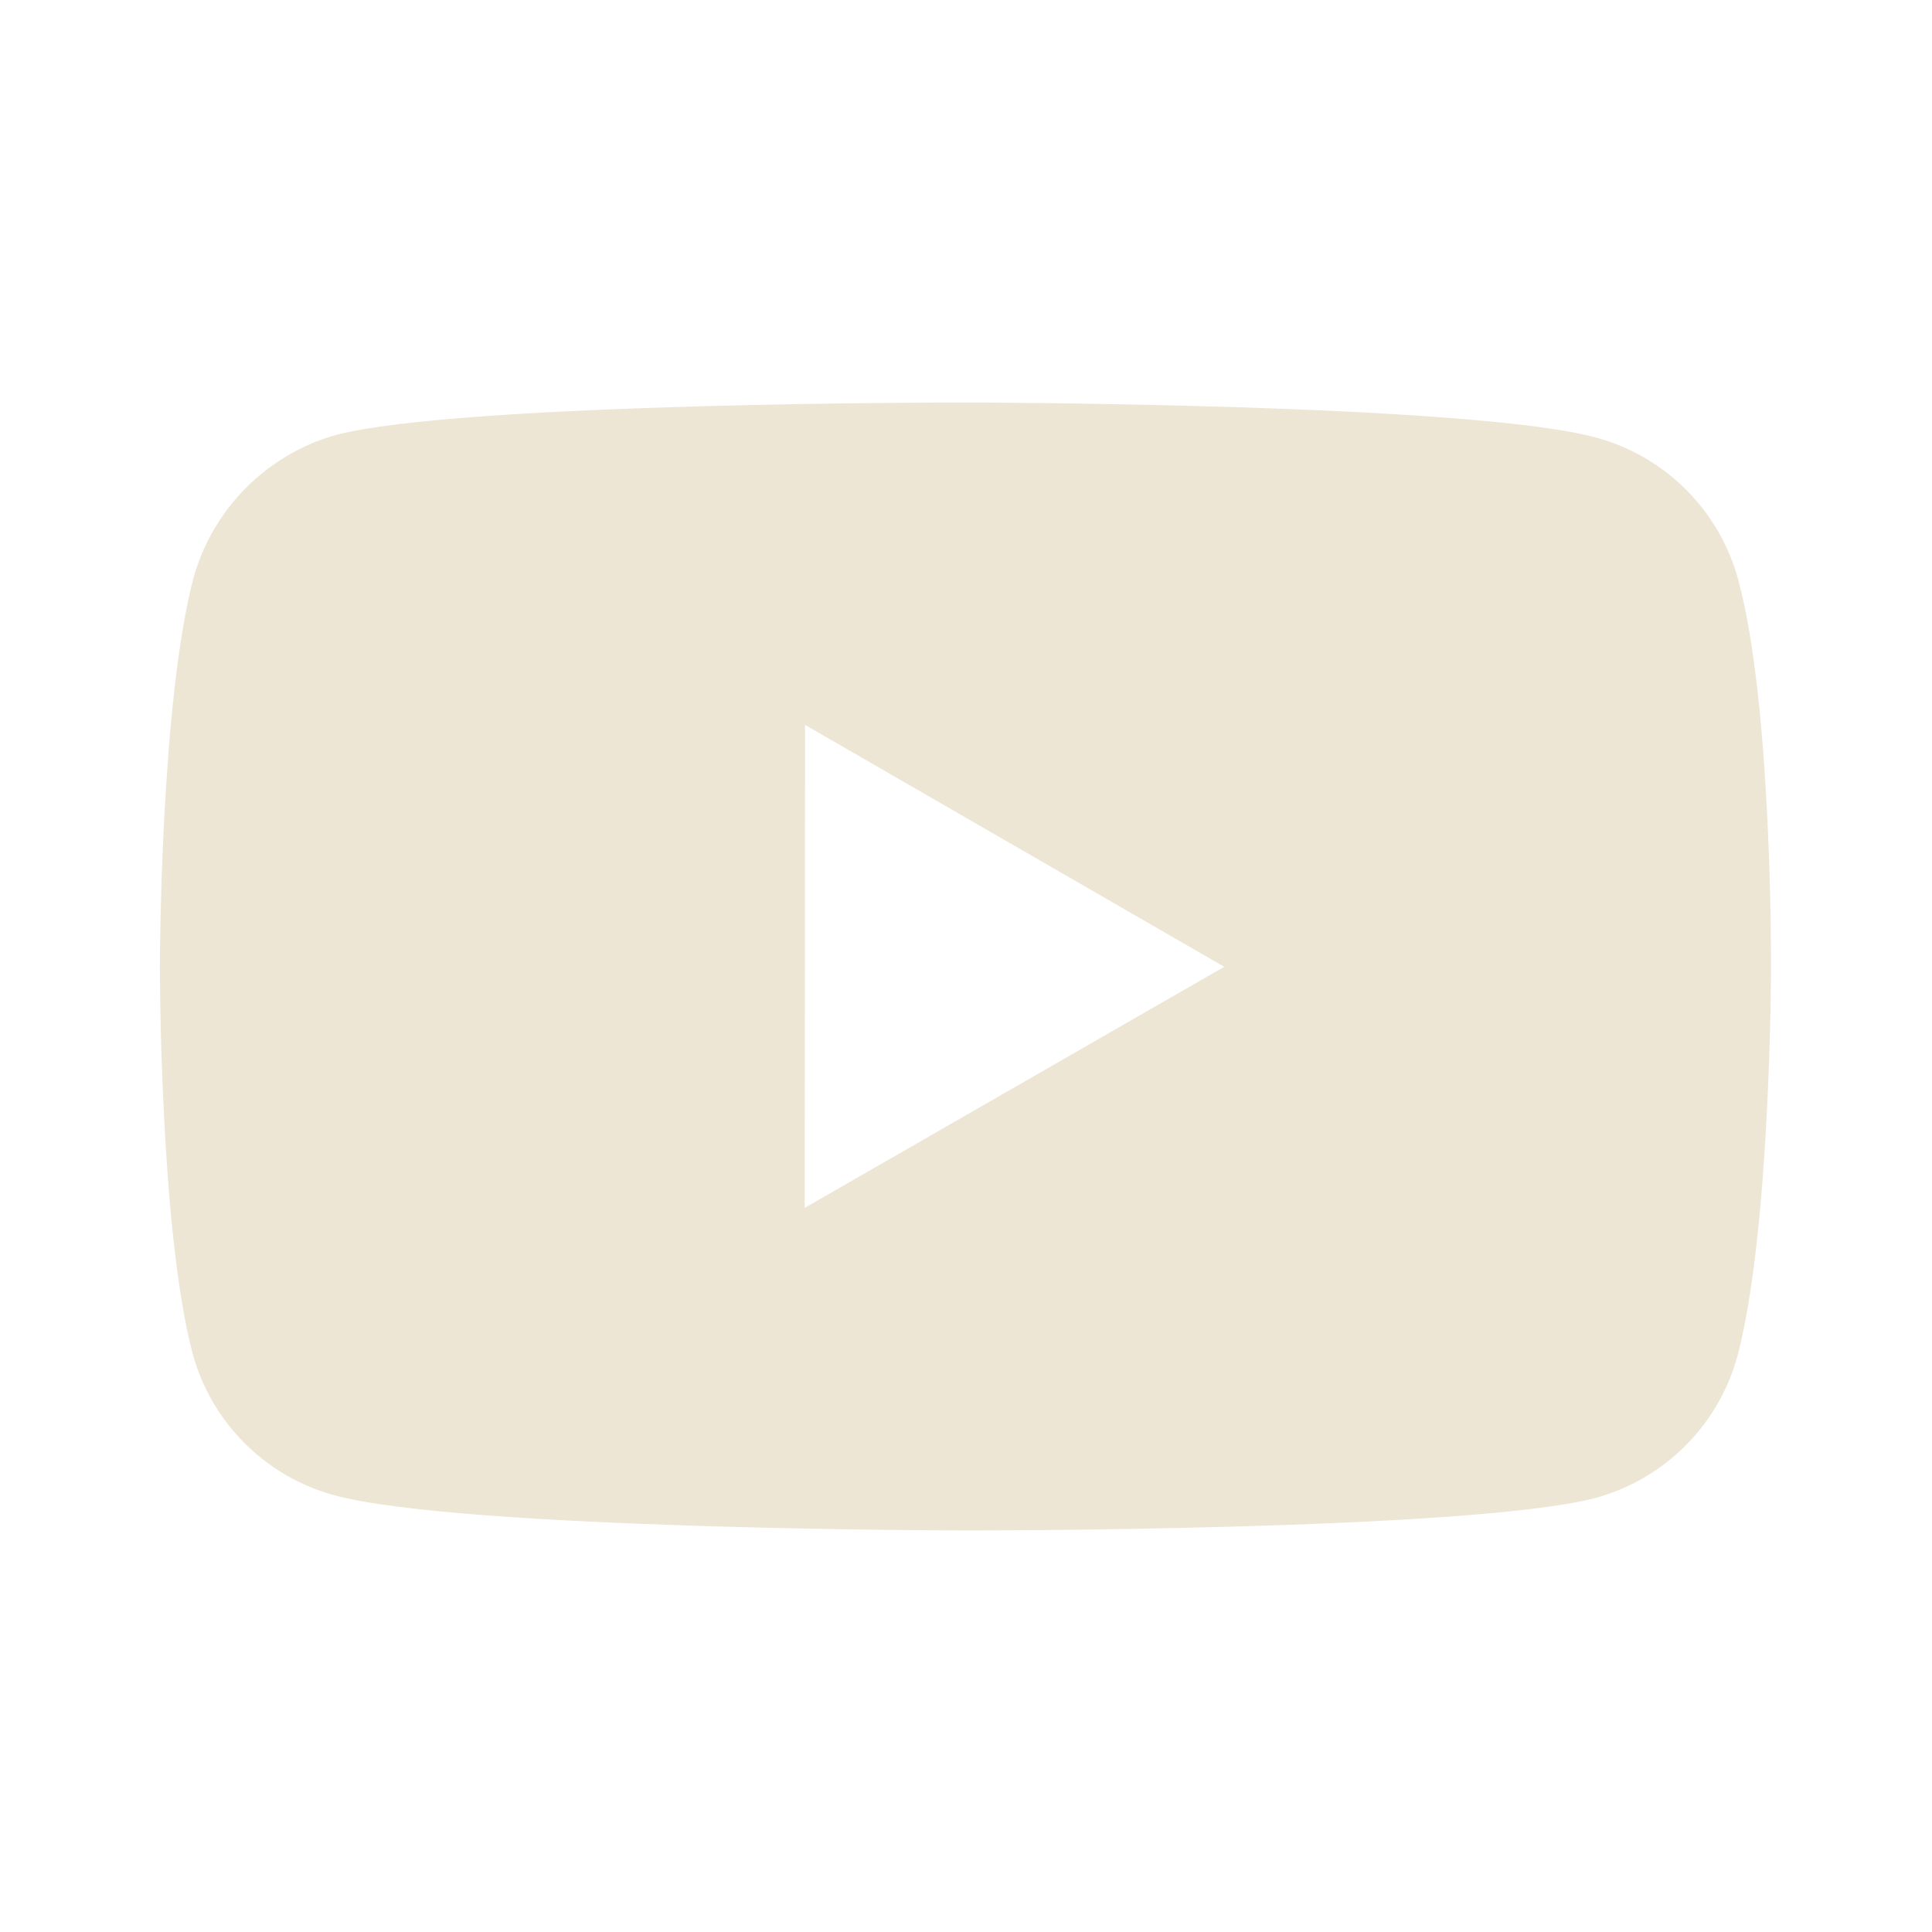
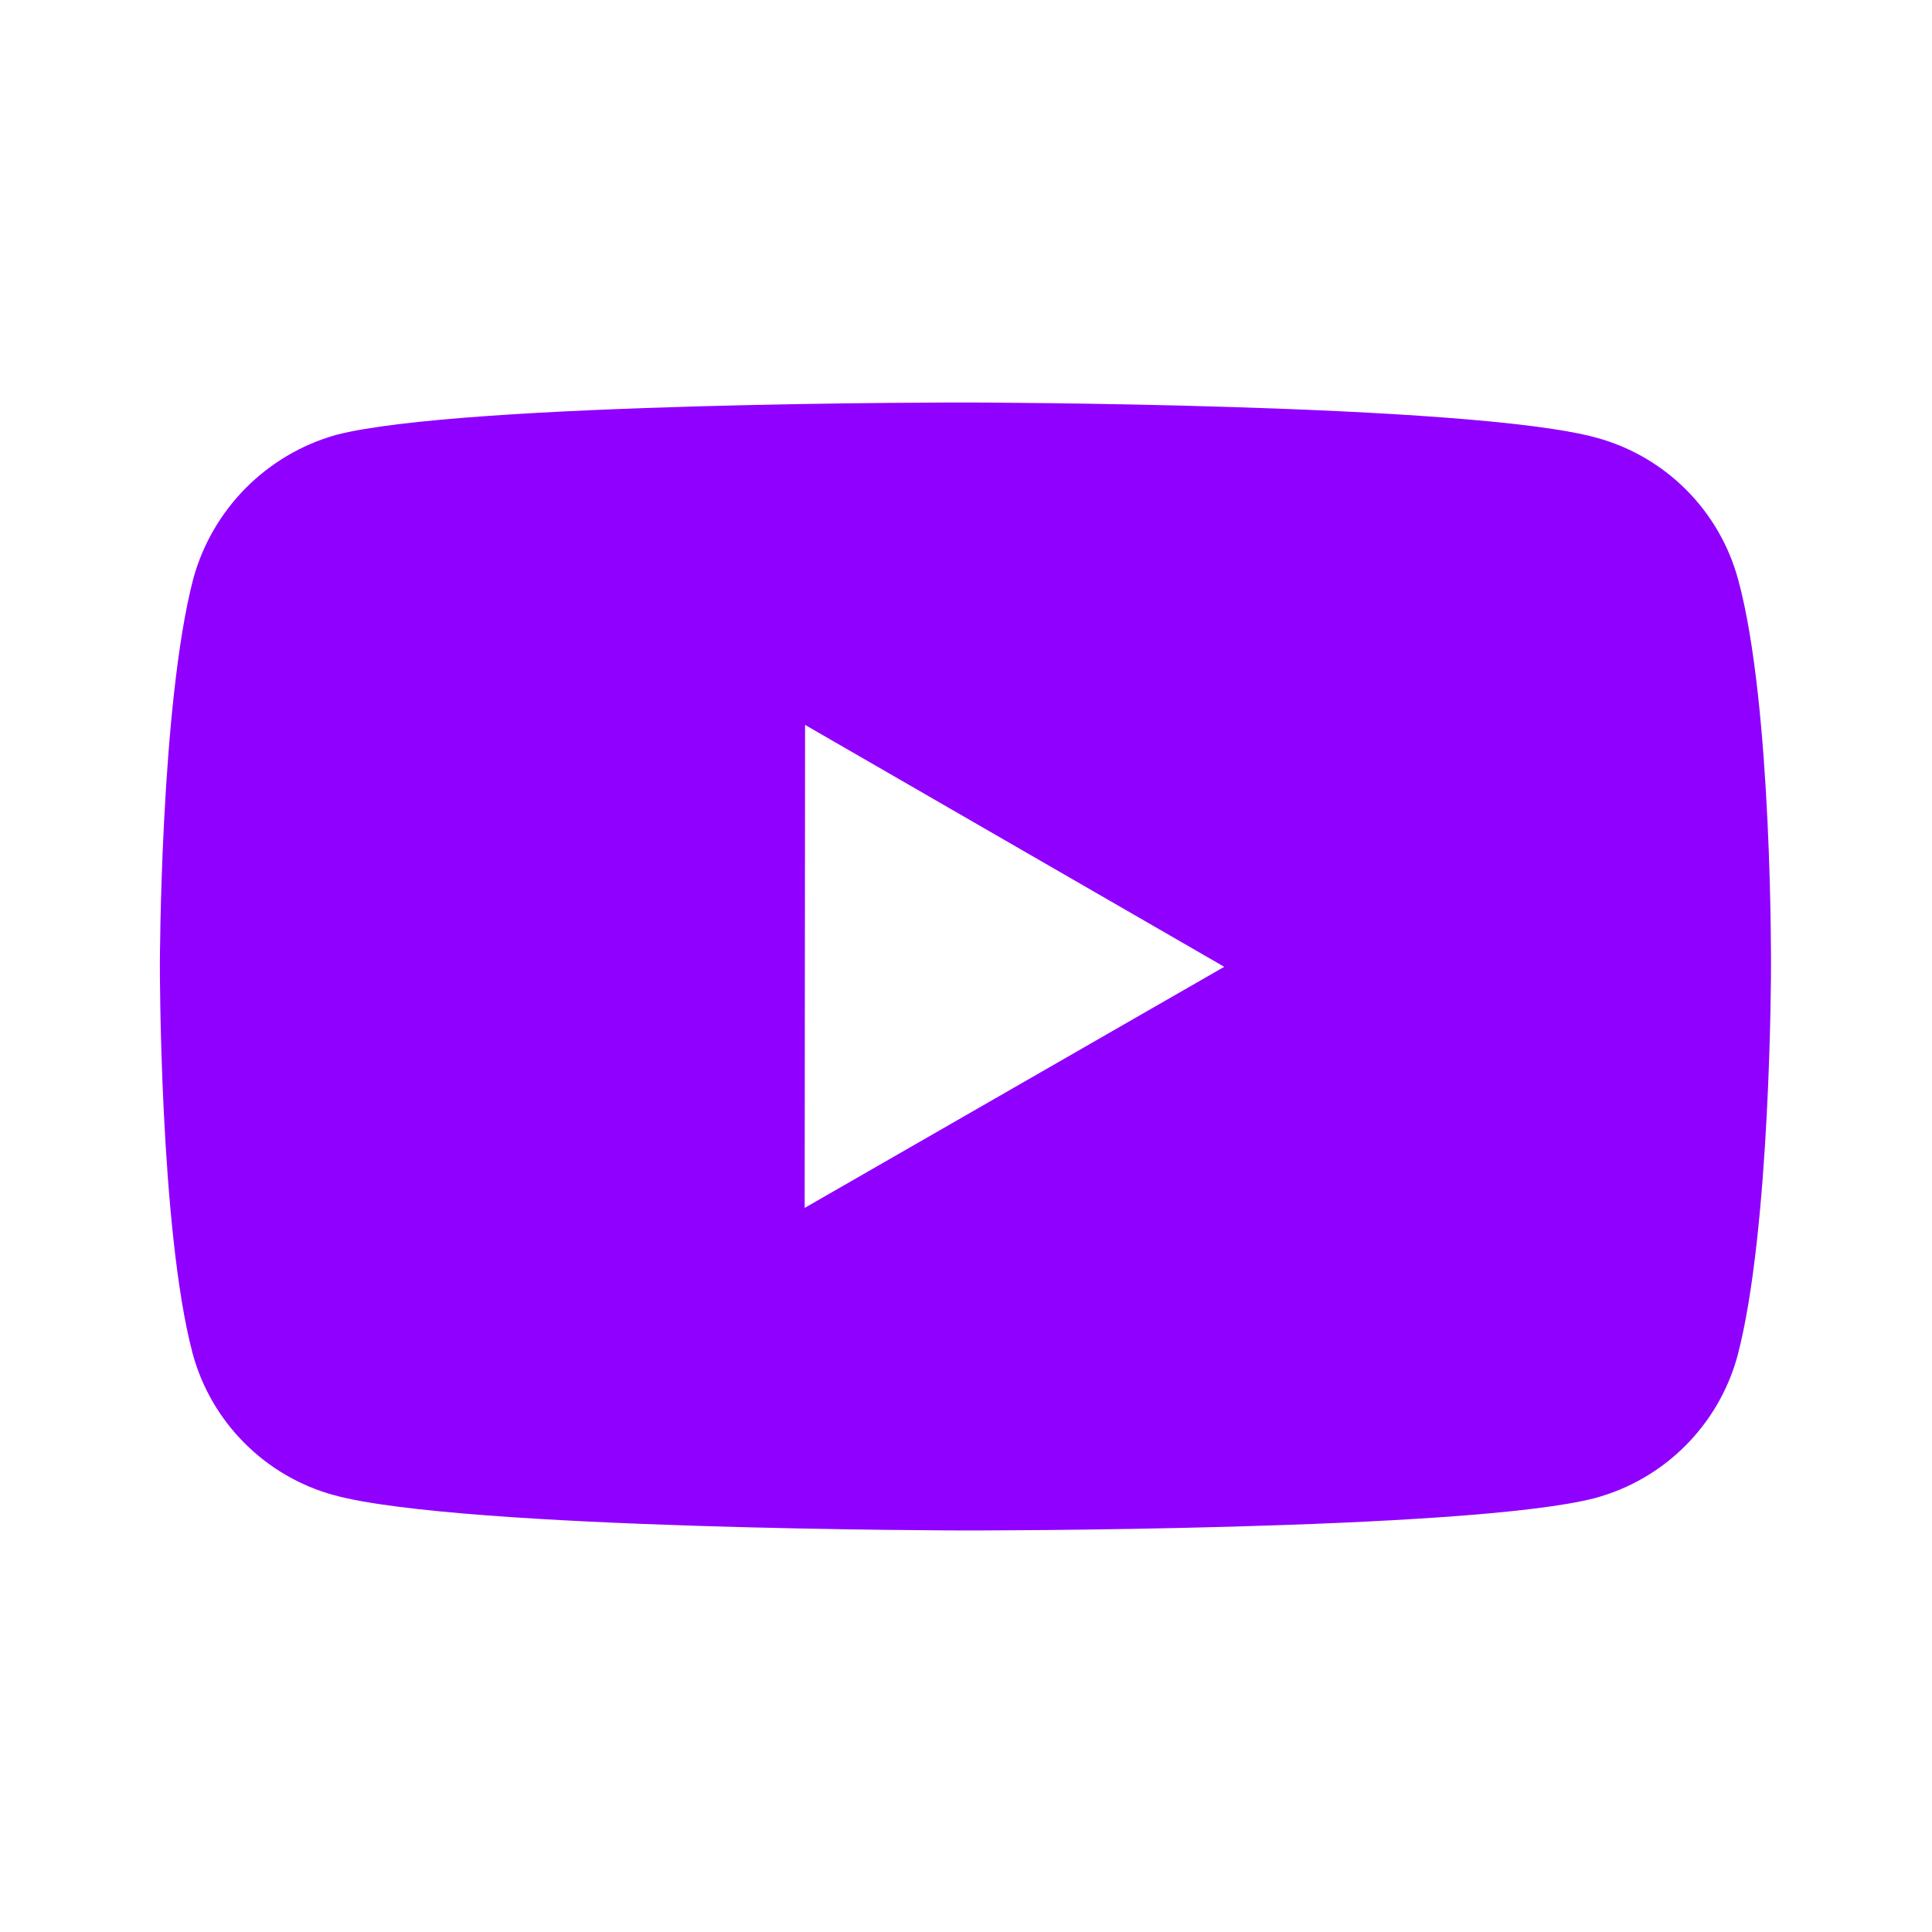
- <svg xmlns="http://www.w3.org/2000/svg" width="50" height="50" viewBox="0 0 24 24" style="fill: #EDE6D5;transform: ;msFilter:;">
+ <svg xmlns="http://www.w3.org/2000/svg" width="30" height="30" viewBox="0 0 24 24" style="fill: #9000fe;transform: ;msFilter:;">
  <path d="M21.593 7.203a2.506 2.506 0 0 0-1.762-1.766C18.265 5.007 12 5 12 5s-6.264-.007-7.831.404a2.56 2.56 0 0 0-1.766 1.778c-.413 1.566-.417 4.814-.417 4.814s-.004 3.264.406 4.814c.23.857.905 1.534 1.763 1.765 1.582.43 7.83.437 7.83.437s6.265.007 7.831-.403a2.515 2.515 0 0 0 1.767-1.763c.414-1.565.417-4.812.417-4.812s.02-3.265-.407-4.831zM9.996 15.005l.005-6 5.207 3.005-5.212 2.995z" />
</svg>
